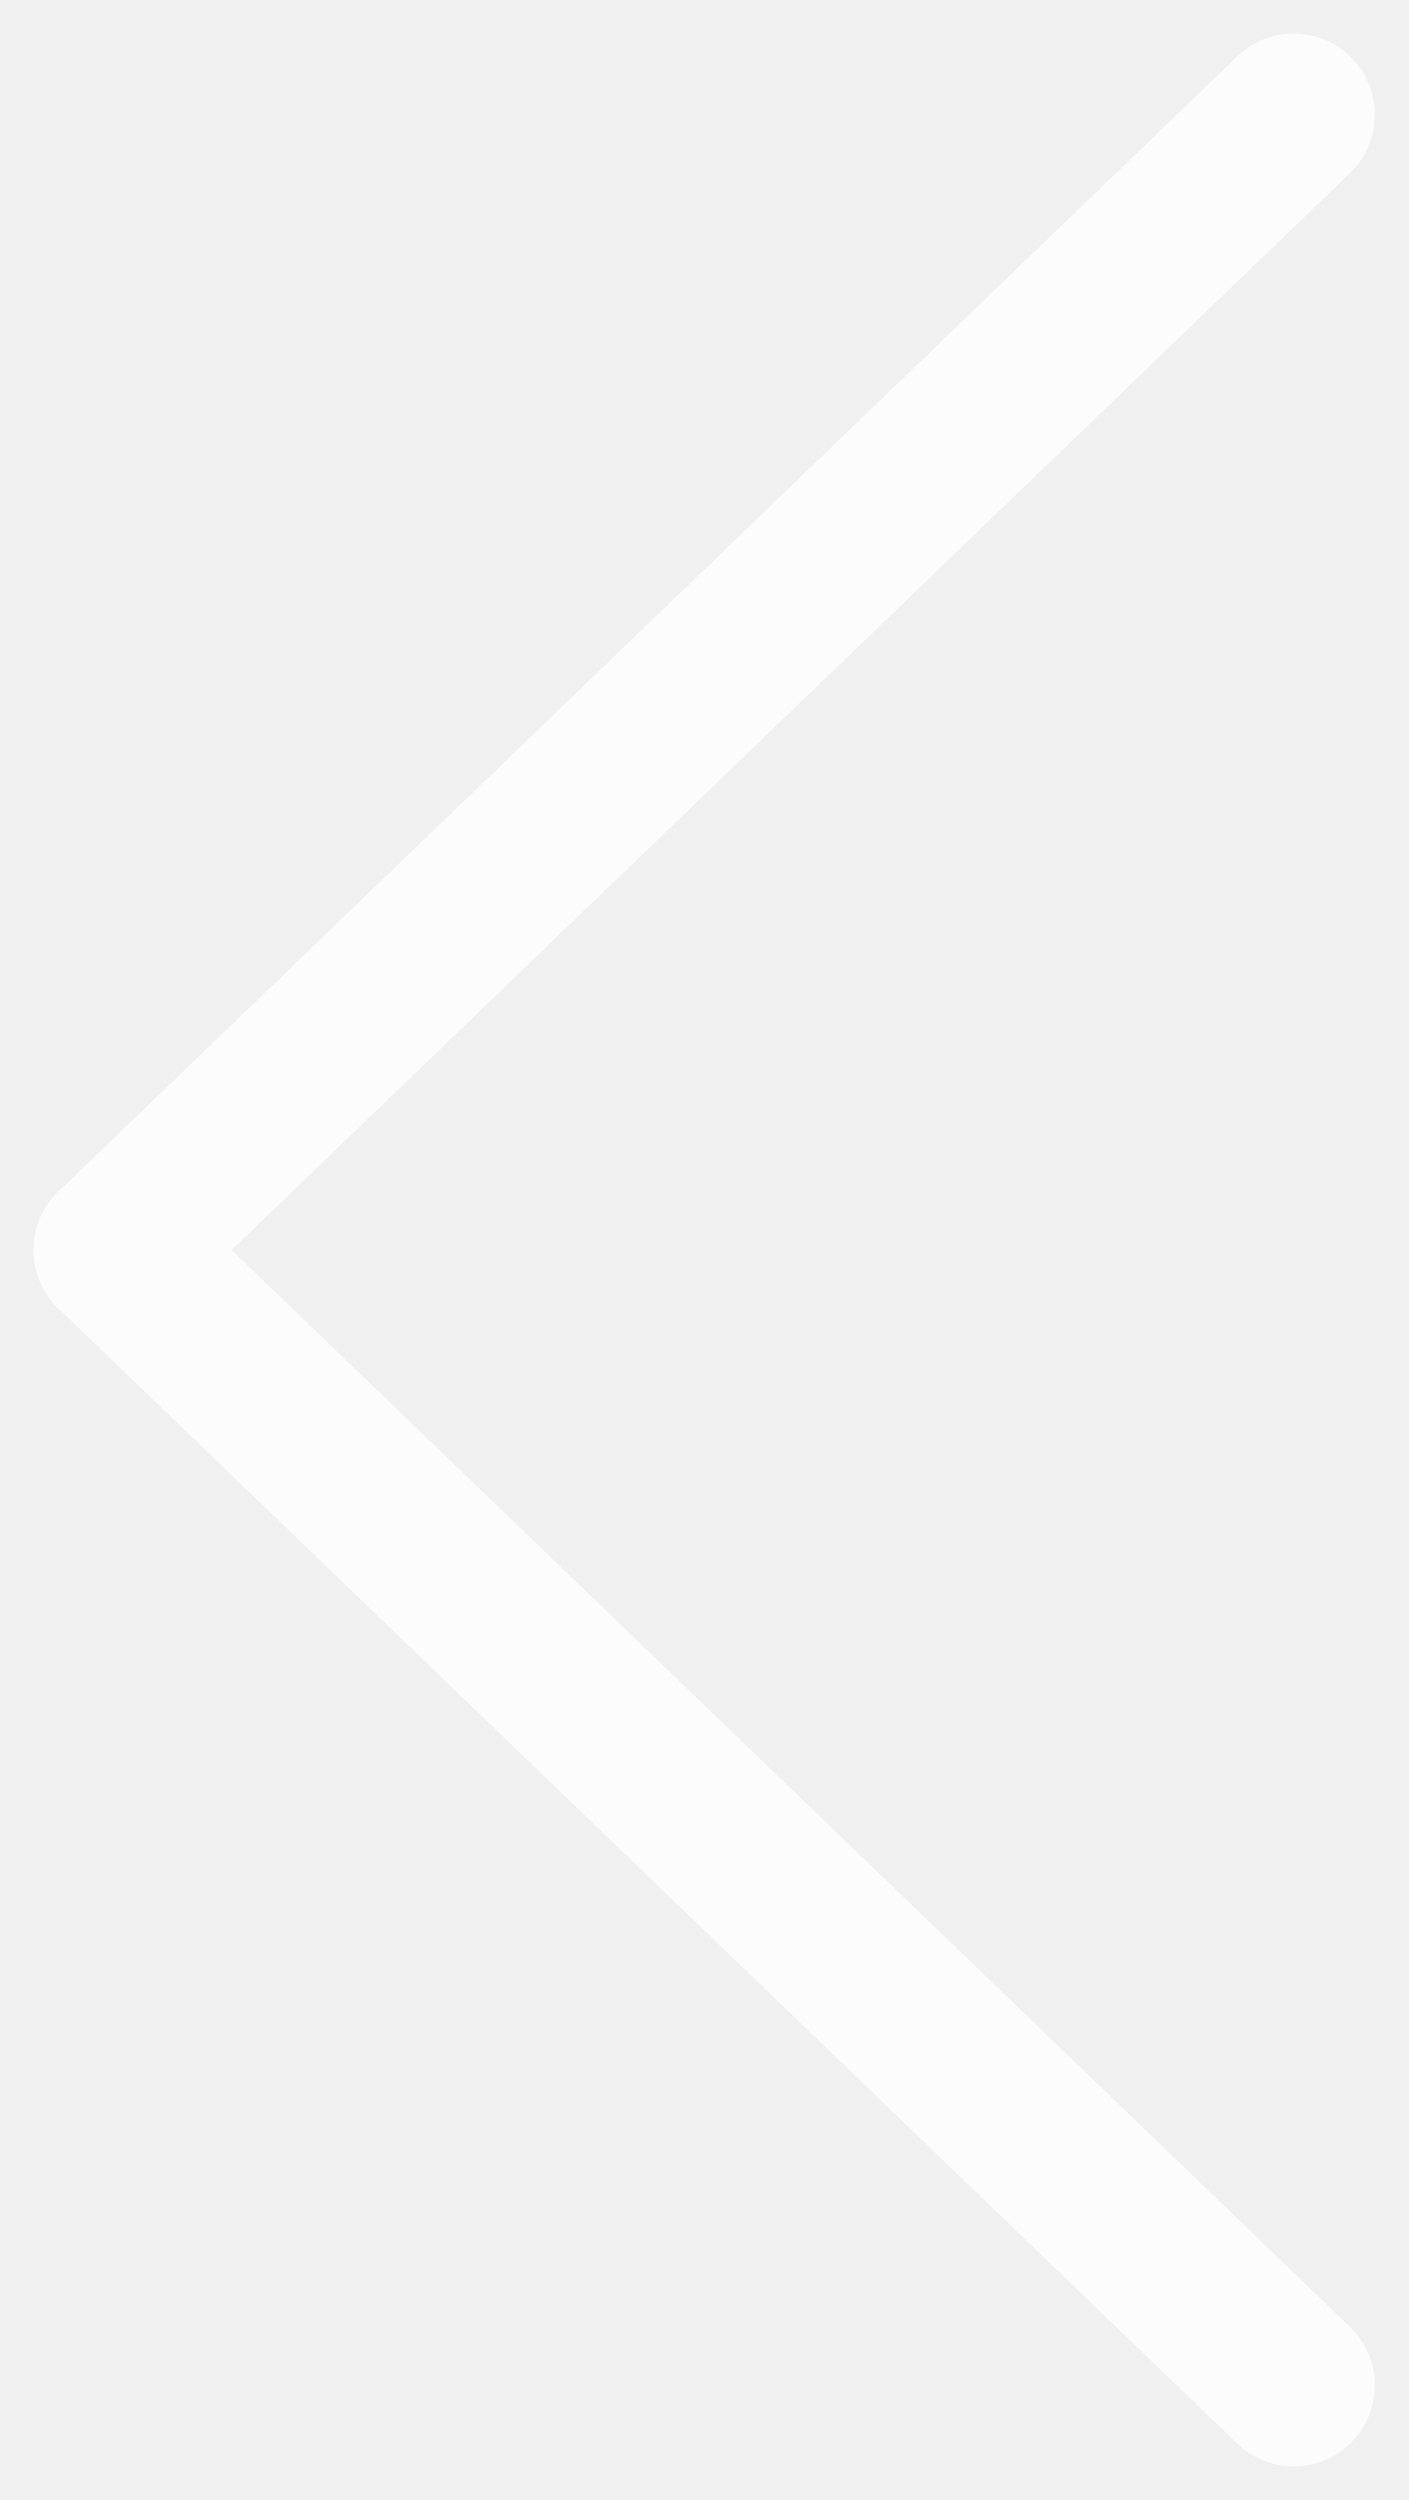
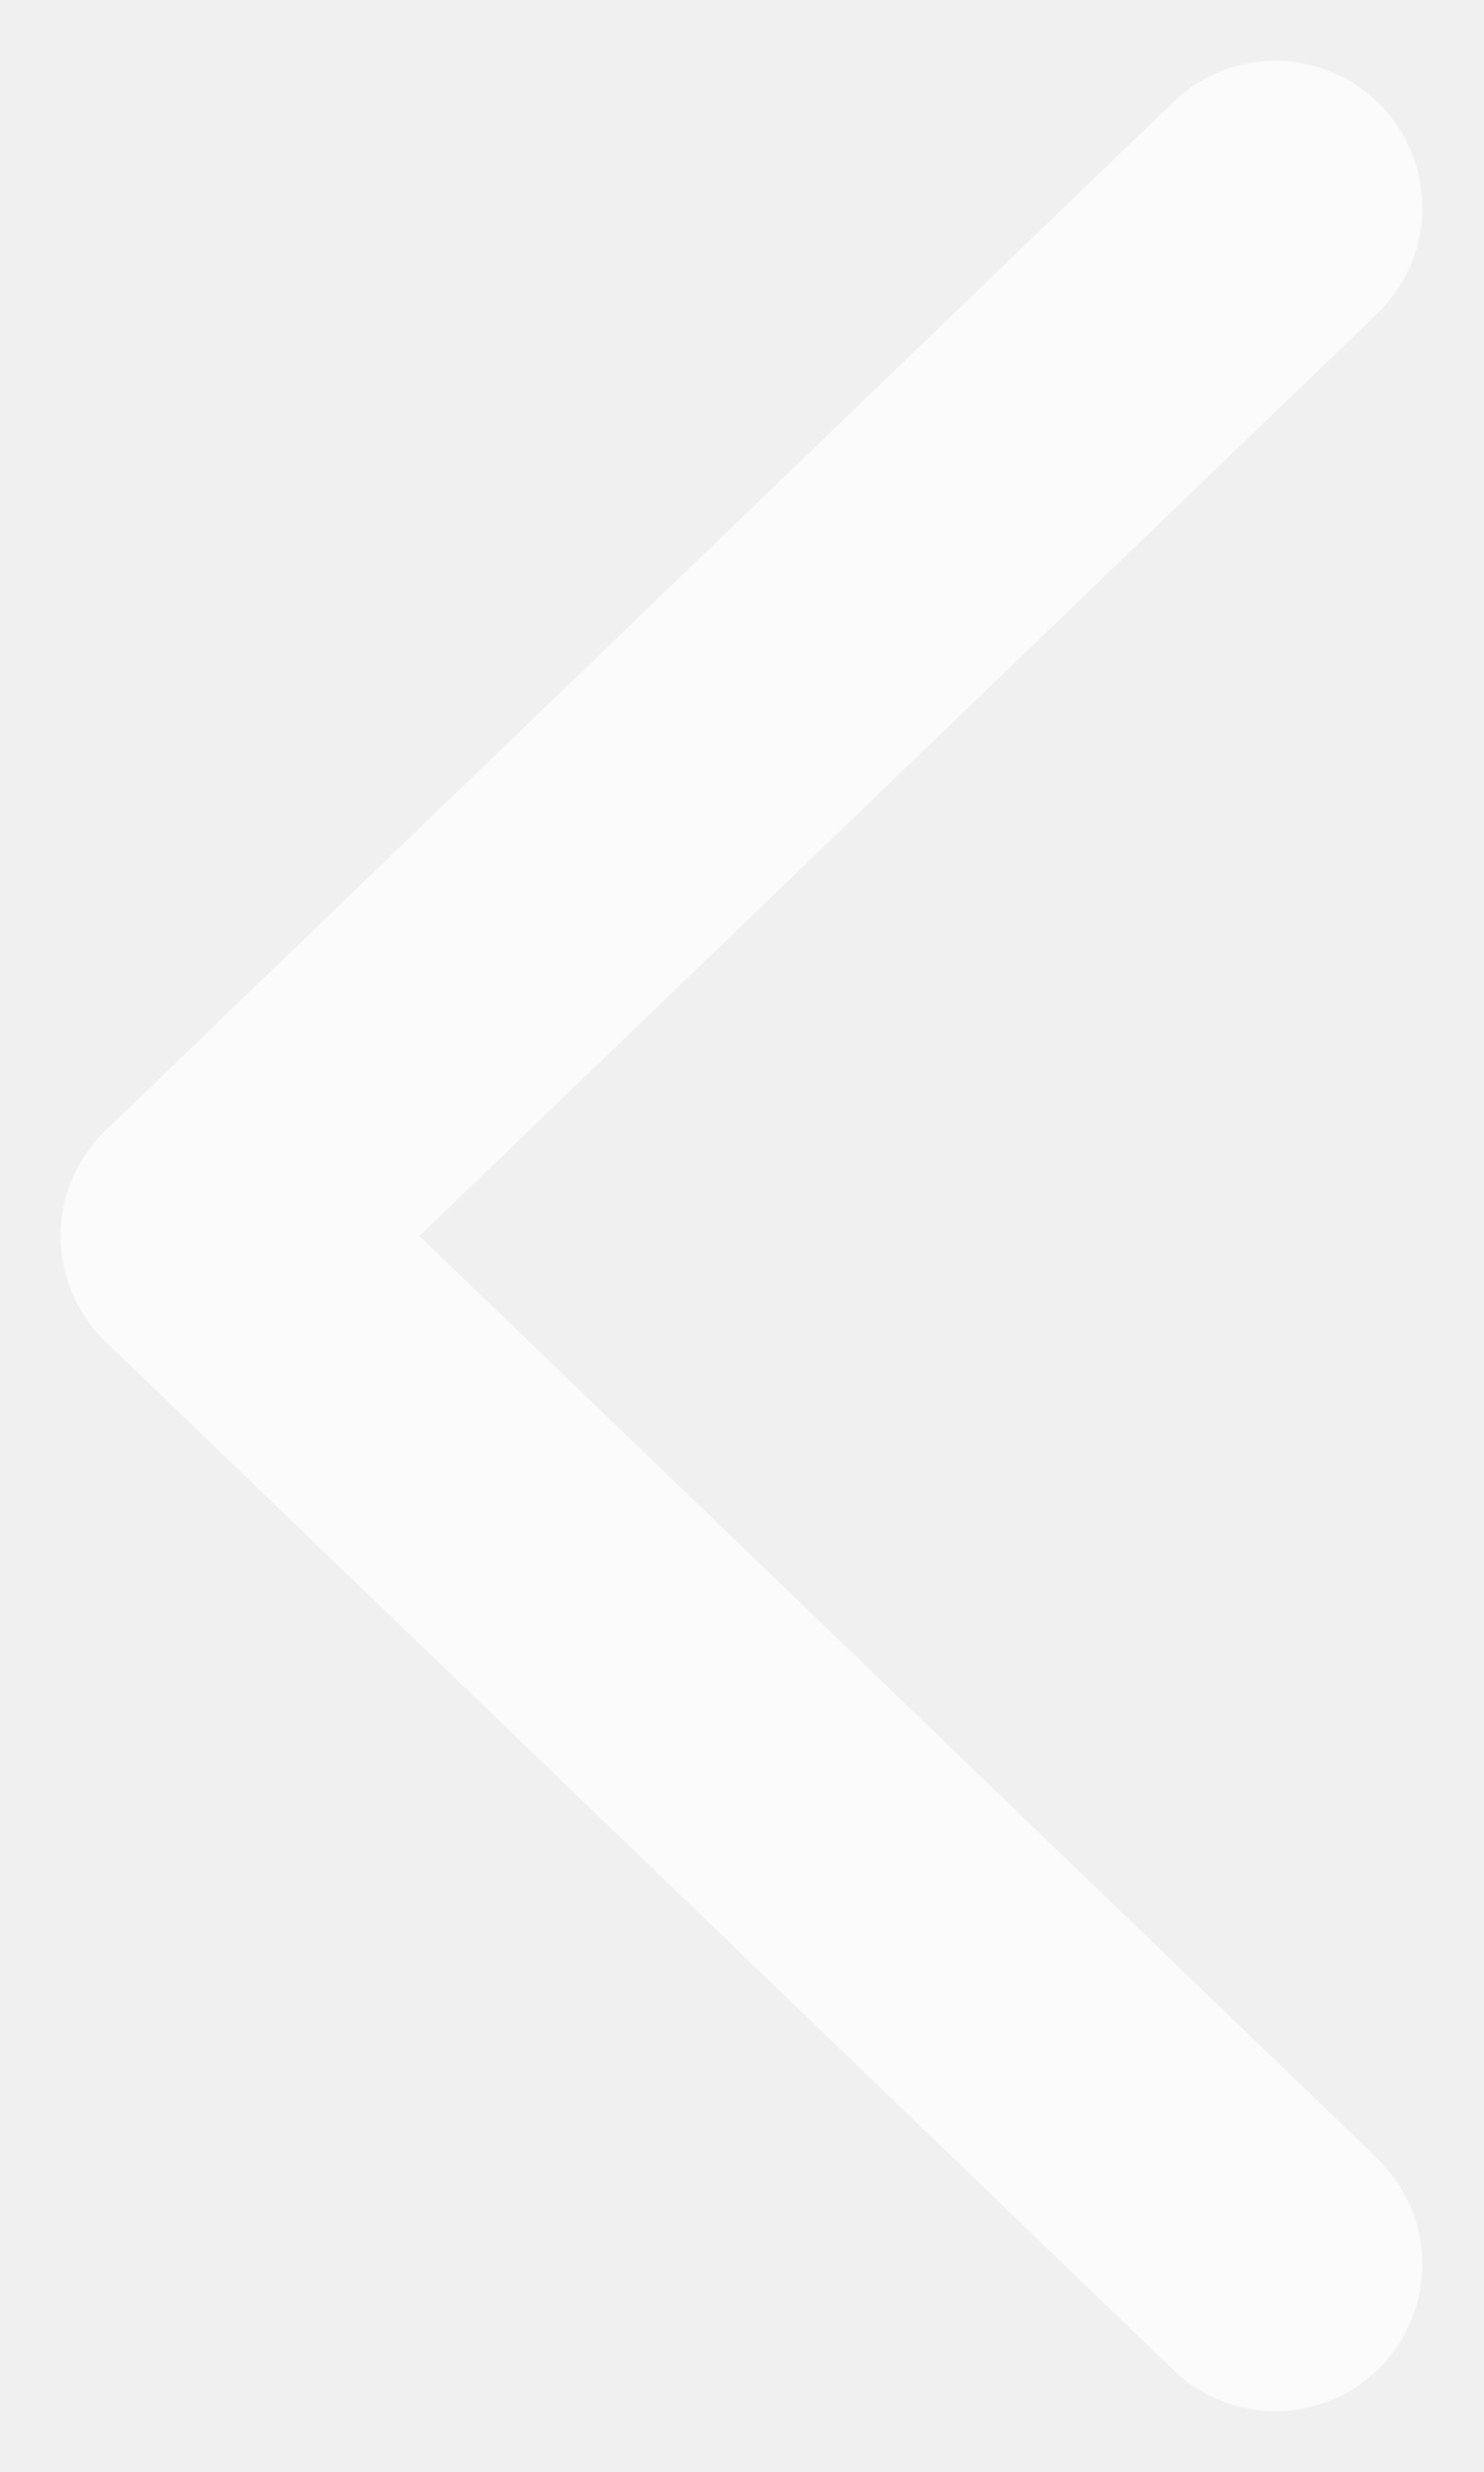
- <svg xmlns="http://www.w3.org/2000/svg" width="17.366" height="30.828" viewBox="0 0 17.366 30.828">
-   <g id="组_459" data-name="组 459" transform="translate(-9.086 -34.086)" opacity="0.8">
-     <line id="直线_41" data-name="直线 41" x1="14.539" y2="14" transform="translate(10.5 35.5)" fill="none" stroke="#fff" stroke-linecap="round" stroke-width="2" />
-     <line id="直线_42" data-name="直线 42" x1="14.539" y1="14" transform="translate(10.5 49.5)" fill="none" stroke="#fff" stroke-linecap="round" stroke-width="2" />
+ <svg xmlns="http://www.w3.org/2000/svg" width="20.195" height="33.656" viewBox="0 0 20.195 33.656">
+   <defs>
+     <style>
+       .cls-1 {
+         opacity: 0.75;
+       }
+ 
+       .cls-2 {
+         fill: none;
+         stroke: #fff;
+         stroke-linecap: round;
+         stroke-width: 4px;
+       }
+     </style>
+   </defs>
+   <g id="back" class="cls-1" transform="translate(-7.672 -32.672)">
+     <line id="直线_41" data-name="直线 41" class="cls-2" x1="14.539" y2="14" transform="translate(10.5 35.5)" />
+     <line id="直线_42" data-name="直线 42" class="cls-2" x1="14.539" y1="14" transform="translate(10.5 49.5)" />
  </g>
</svg>
